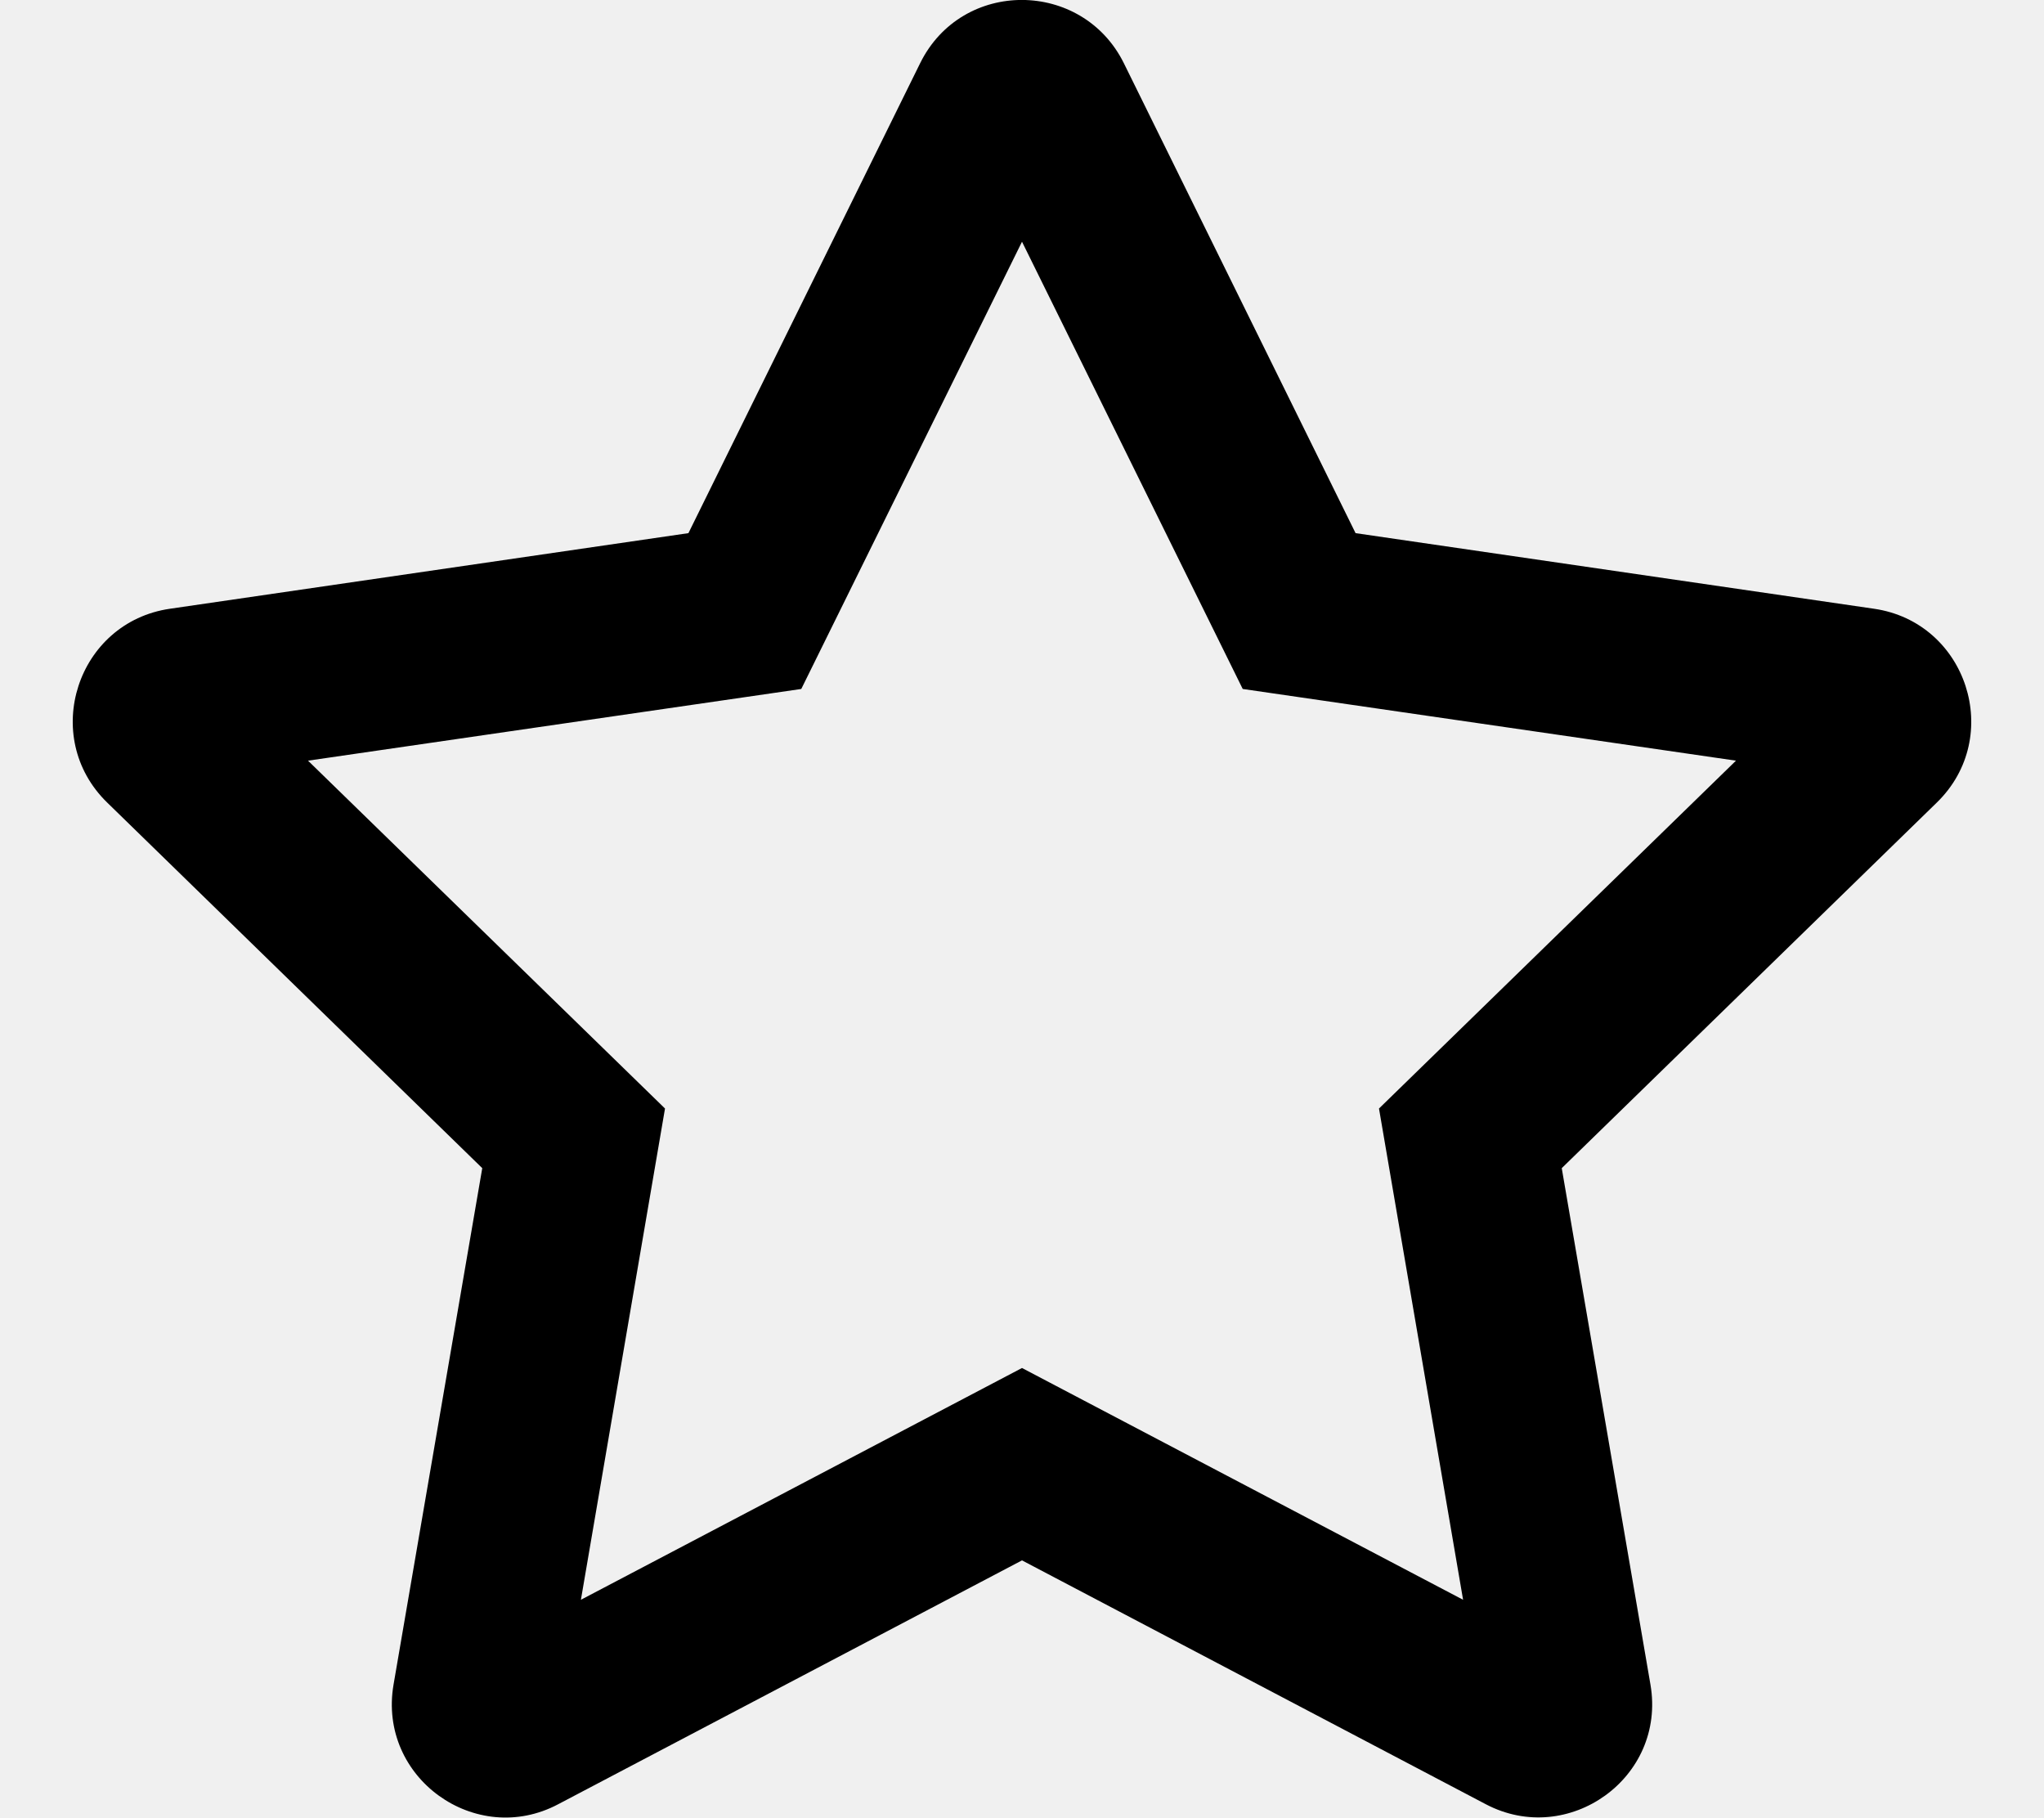
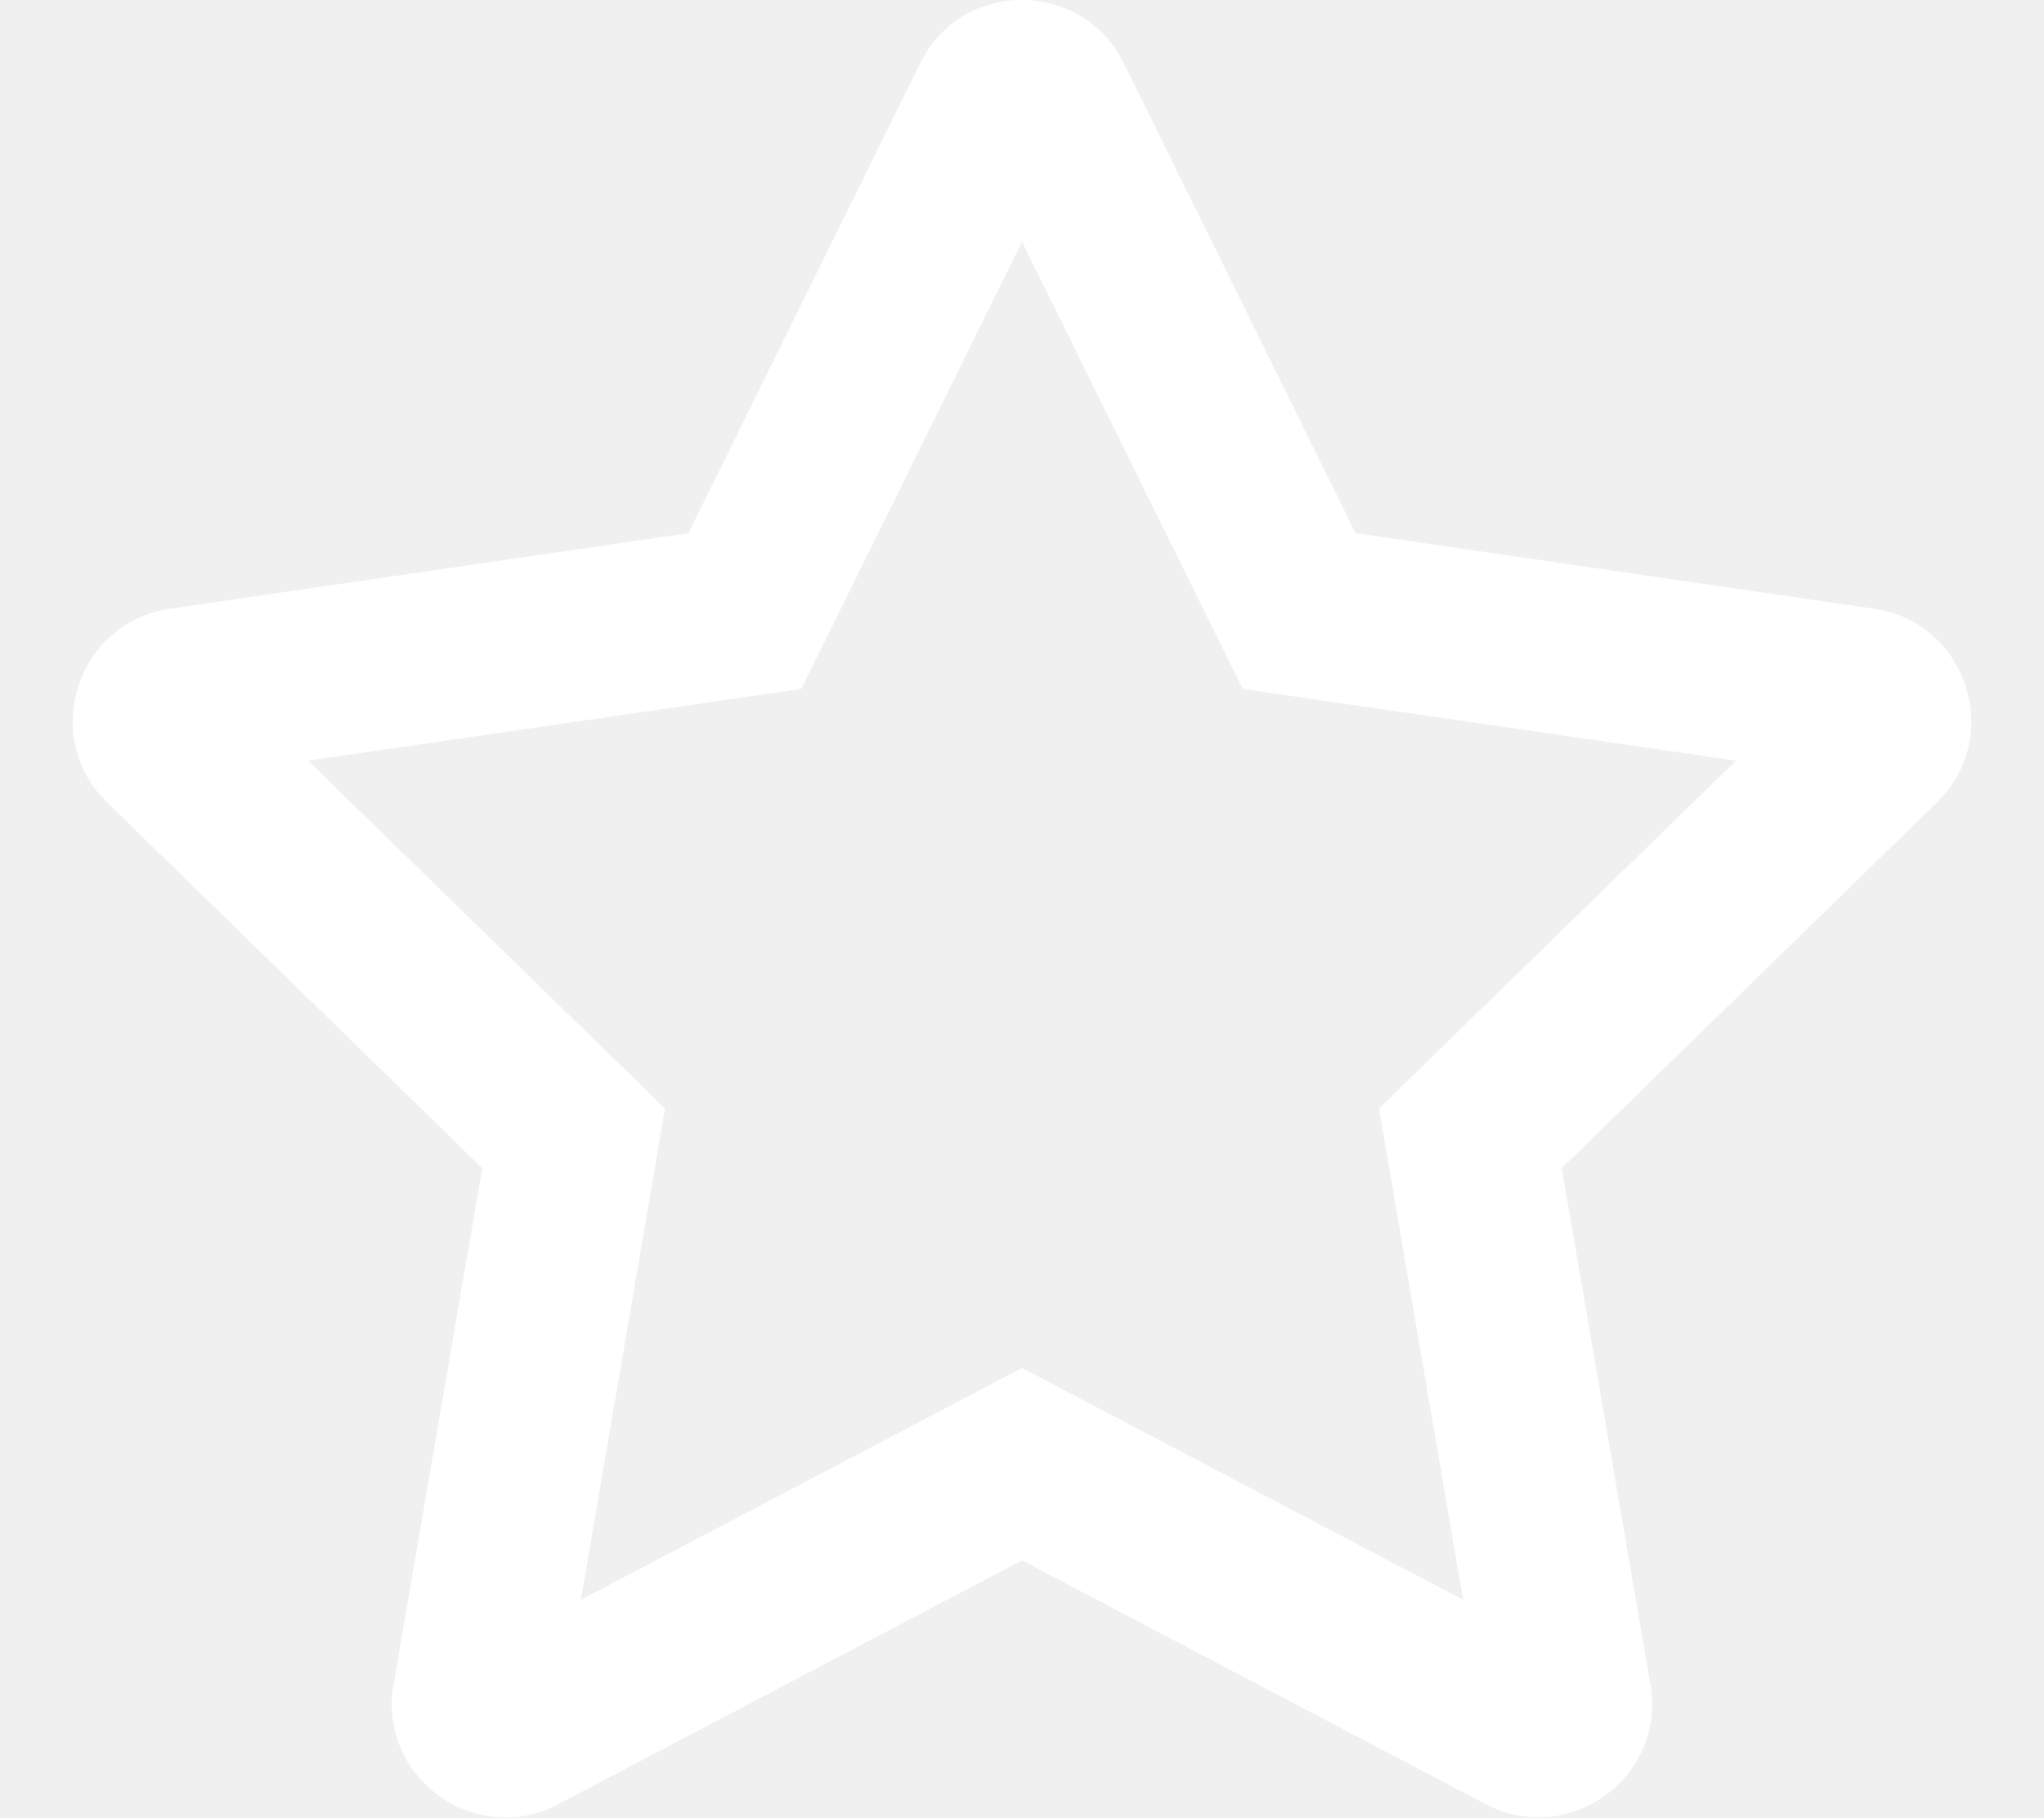
<svg xmlns="http://www.w3.org/2000/svg" aria-hidden="true" focusable="false" data-prefix="far" data-icon="star" class="svg-inline--fa fa-star fa-w-18" role="img" viewBox="0 0 576 512">
-   <path fill="currentColor" d="M528.1 171.5L382 150.2 316.7 17.8c-11.7-23.6-45.6-23.9-57.4 0L194 150.2 47.9 171.5c-26.2 3.8-36.7 36.1-17.7 54.6l105.7 103-25 145.5c-4.5 26.3 23.2 46 46.4 33.7L288 439.6l130.7 68.7c23.2 12.2 50.9-7.4 46.4-33.7l-25-145.5 105.7-103c19-18.5 8.5-50.8-17.7-54.6zM388.6 312.3l23.7 138.4L288 385.4l-124.3 65.3 23.7-138.4-100.6-98 139-20.2 62.2-126 62.2 126 139 20.2-100.6 98z" />
+   <path fill="white" d="M528.1 171.5L382 150.2 316.7 17.8c-11.7-23.6-45.6-23.9-57.4 0L194 150.2 47.9 171.5c-26.2 3.8-36.7 36.1-17.7 54.6l105.7 103-25 145.5c-4.5 26.3 23.2 46 46.4 33.7L288 439.6l130.7 68.7c23.2 12.2 50.9-7.4 46.4-33.7l-25-145.5 105.7-103c19-18.5 8.5-50.8-17.7-54.6zM388.6 312.3l23.7 138.4L288 385.4l-124.3 65.3 23.7-138.4-100.6-98 139-20.2 62.2-126 62.2 126 139 20.2-100.6 98z" />
</svg>
